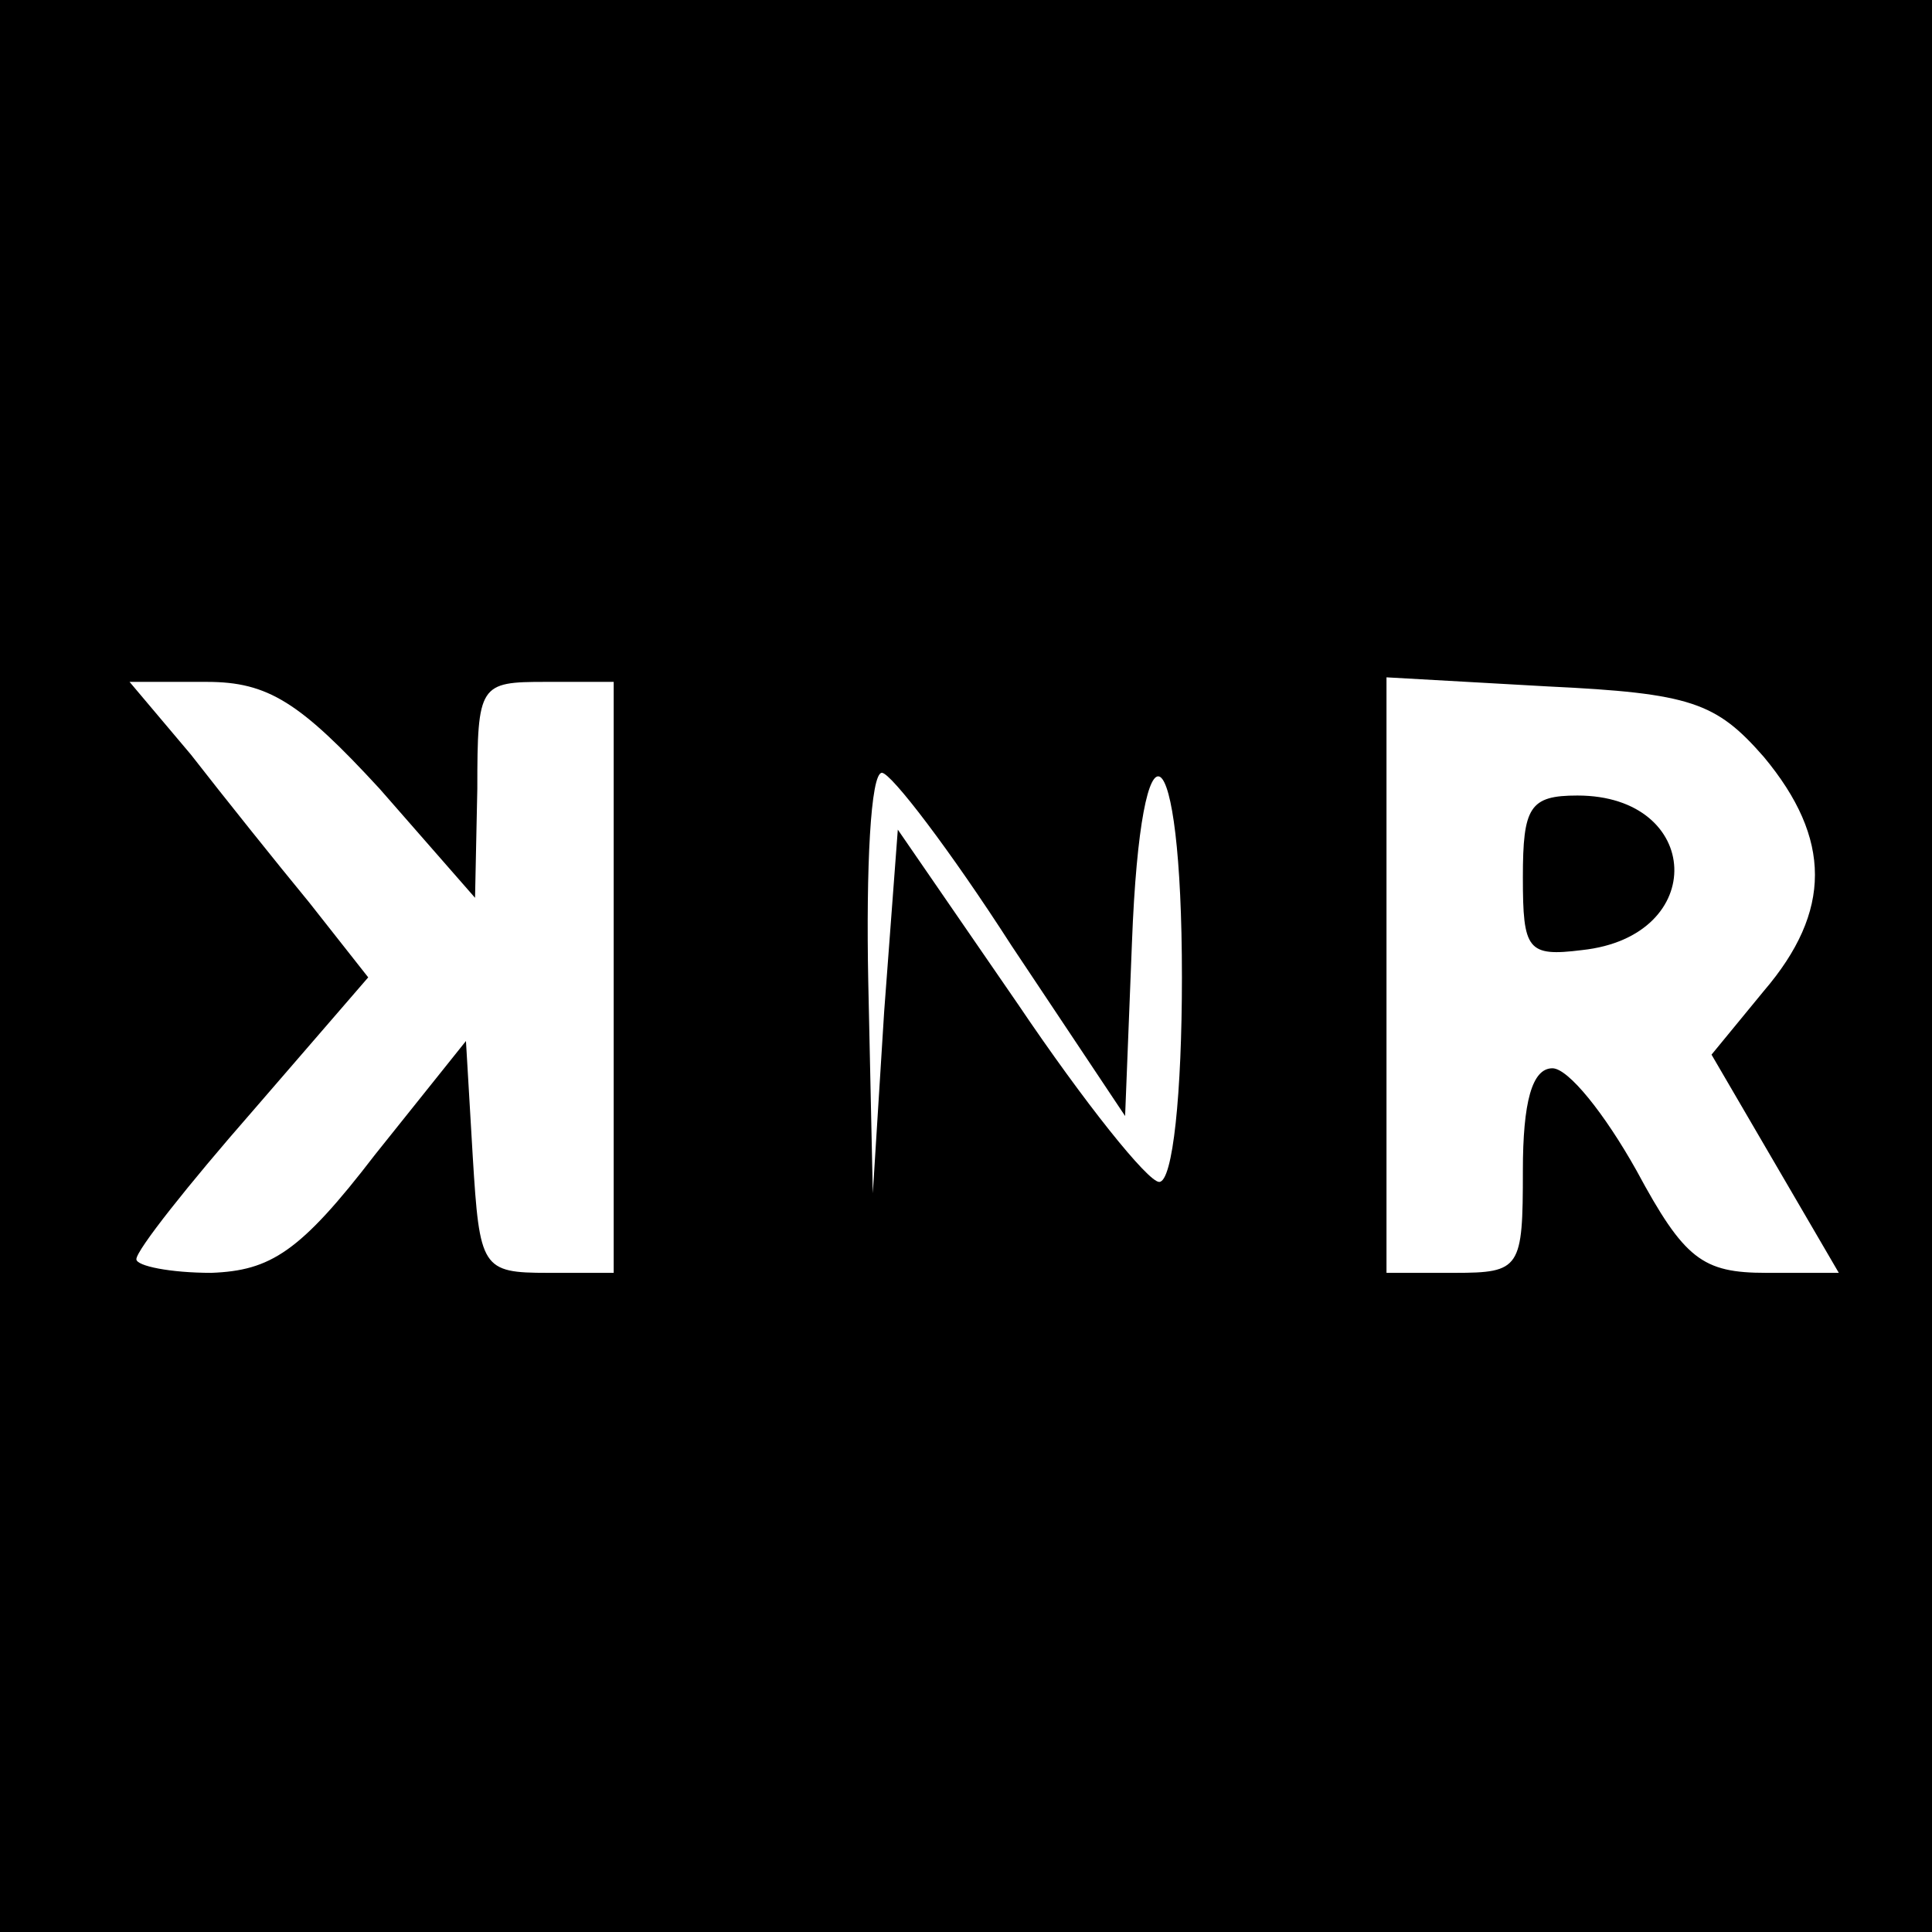
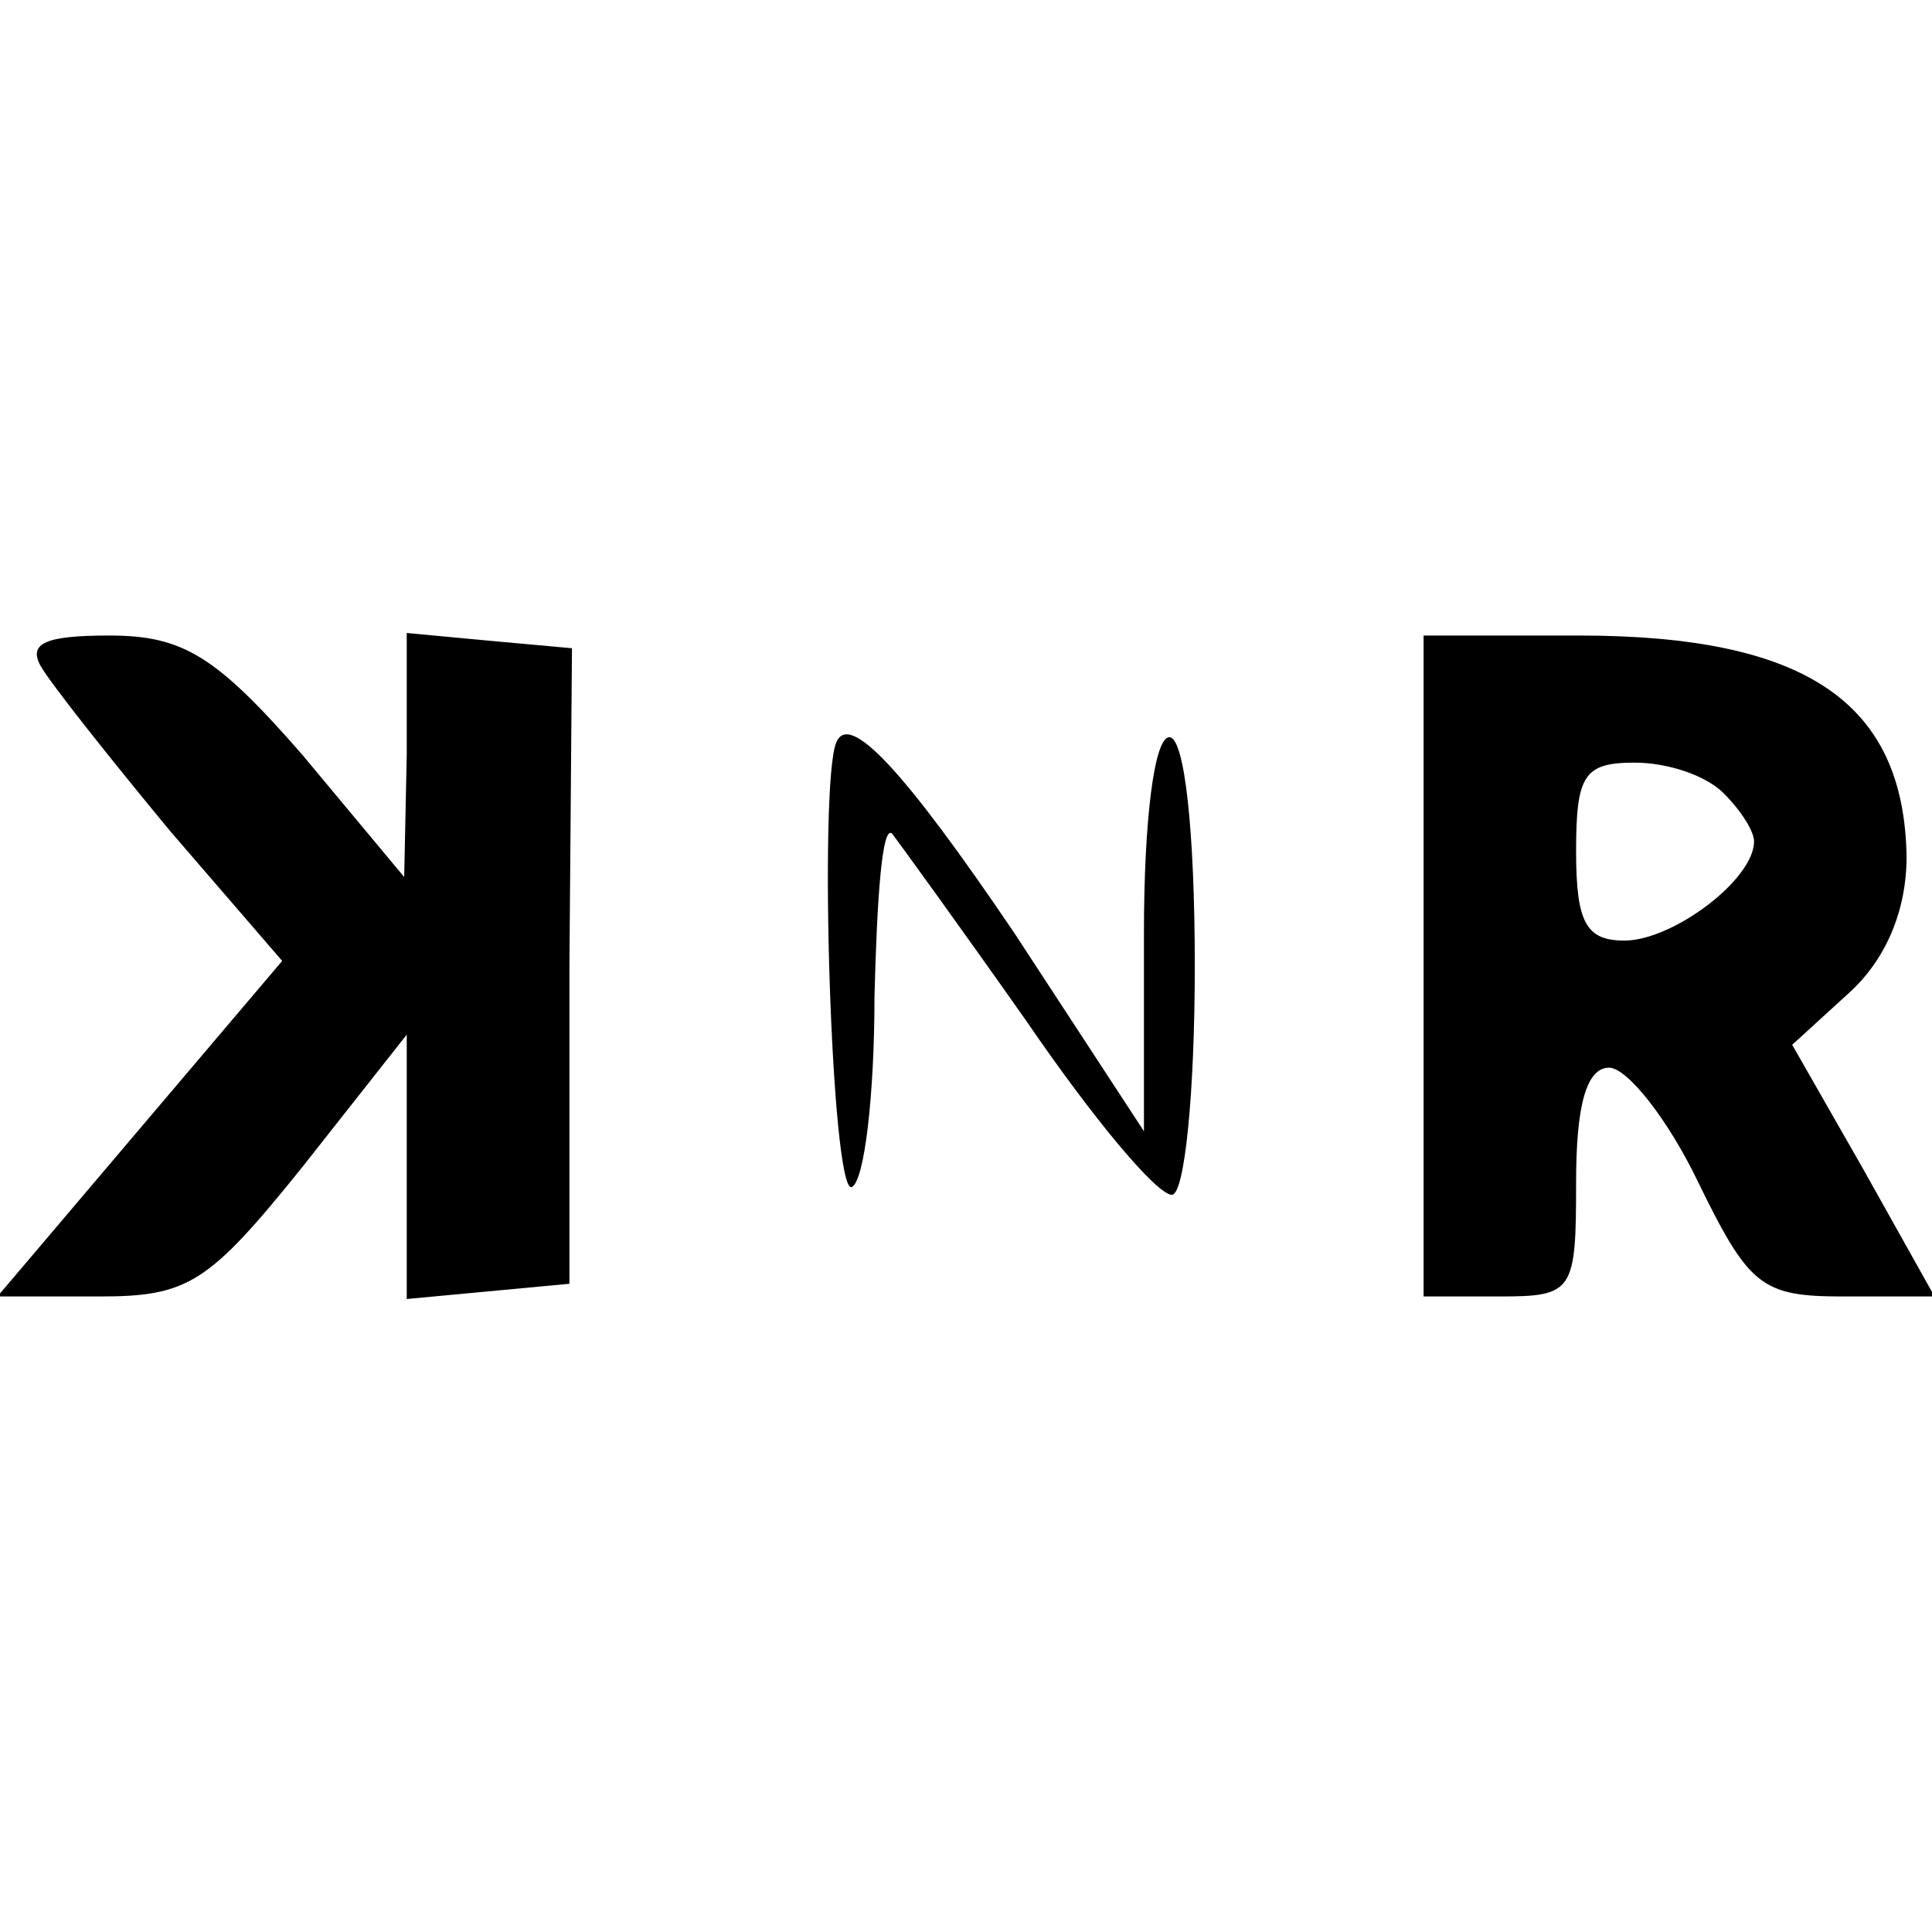
- <svg xmlns="http://www.w3.org/2000/svg" version="1.0" width="85pt" height="85pt" viewBox="0 0 85 85" preserveAspectRatio="xMidYMid meet">
-   <g transform="translate(0,85) scale(0.1,-0.1)" fill="#000000" stroke="none">
-     <path d="M0 425 l0 -425 425 0 425 0 0 425 0 425 -425 0 -425 0 0 -425z m167 78 l42 -48 1 48 c0 46 1 47 30 47 l30 0 0 -130 0 -130 -29 0 c-29 0 -30 2 -33 51 l-3 51 -40 -50 c-33 -43 -46 -51 -72 -52 -18 0 -33 3 -33 6 0 4 23 33 51 65 l51 59 -26 33 c-14 17 -38 47 -52 65 l-27 32 34 0 c27 0 41 -9 76 -47z m609 14 c30 -36 30 -68 0 -103 l-23 -28 28 -48 28 -48 -32 0 c-28 0 -36 6 -57 45 -14 25 -30 45 -37 45 -9 0 -13 -15 -13 -45 0 -43 -1 -45 -30 -45 l-30 0 0 131 0 131 71 -4 c63 -3 74 -7 95 -31z m-331 -83 l50 -75 3 76 c4 106 22 94 22 -15 0 -51 -4 -90 -10 -90 -5 0 -33 35 -62 78 l-53 77 -6 -80 -5 -80 -2 93 c-1 50 1 92 6 92 4 0 30 -34 57 -76z" />
-     <path d="M670 464 c0 -32 2 -35 26 -32 56 6 53 68 -2 68 -21 0 -24 -5 -24 -36z" />
+ <svg xmlns="http://www.w3.org/2000/svg" version="1.0" width="76pt" height="76pt" viewBox="0 0 76 76" preserveAspectRatio="xMidYMid meet">
+   <g transform="translate(0,76) scale(0.1,-0.1)" fill="#000000" stroke="none">
+     <path d="M16 498 c4 -7 27 -36 51 -65 l44 -51 -56 -66 -56 -66 40 0 c35 0 43 5 80 51 l41 52 0 -52 0 -52 32 3 32 3 0 125 1 125 -33 3 -32 3 0 -48 -1 -48 -40 48 c-34 39 -47 47 -76 47 -25 0 -32 -3 -27 -12z" />
+     <path d="M560 380 l0 -130 30 0 c29 0 30 2 30 45 0 30 4 45 13 45 7 0 23 -20 35 -45 20 -41 25 -45 57 -45 l36 0 -28 50 -28 49 23 21 c14 13 22 32 22 53 -1 61 -40 87 -129 87 l-61 0 0 -130z m118 68 c7 -7 12 -15 12 -19 0 -15 -32 -39 -51 -39 -15 0 -19 7 -19 35 0 30 3 35 23 35 13 0 28 -5 35 -12z" />
+     <path d="M329 468 c-7 -16 -2 -177 6 -175 5 2 9 36 9 75 1 39 3 68 7 64 3 -4 27 -37 53 -74 26 -38 51 -68 57 -68 5 0 9 40 9 90 0 53 -4 90 -10 90 -6 0 -10 -33 -10 -77 l0 -78 -51 78 c-44 65 -65 87 -70 75z" />
  </g>
</svg>
